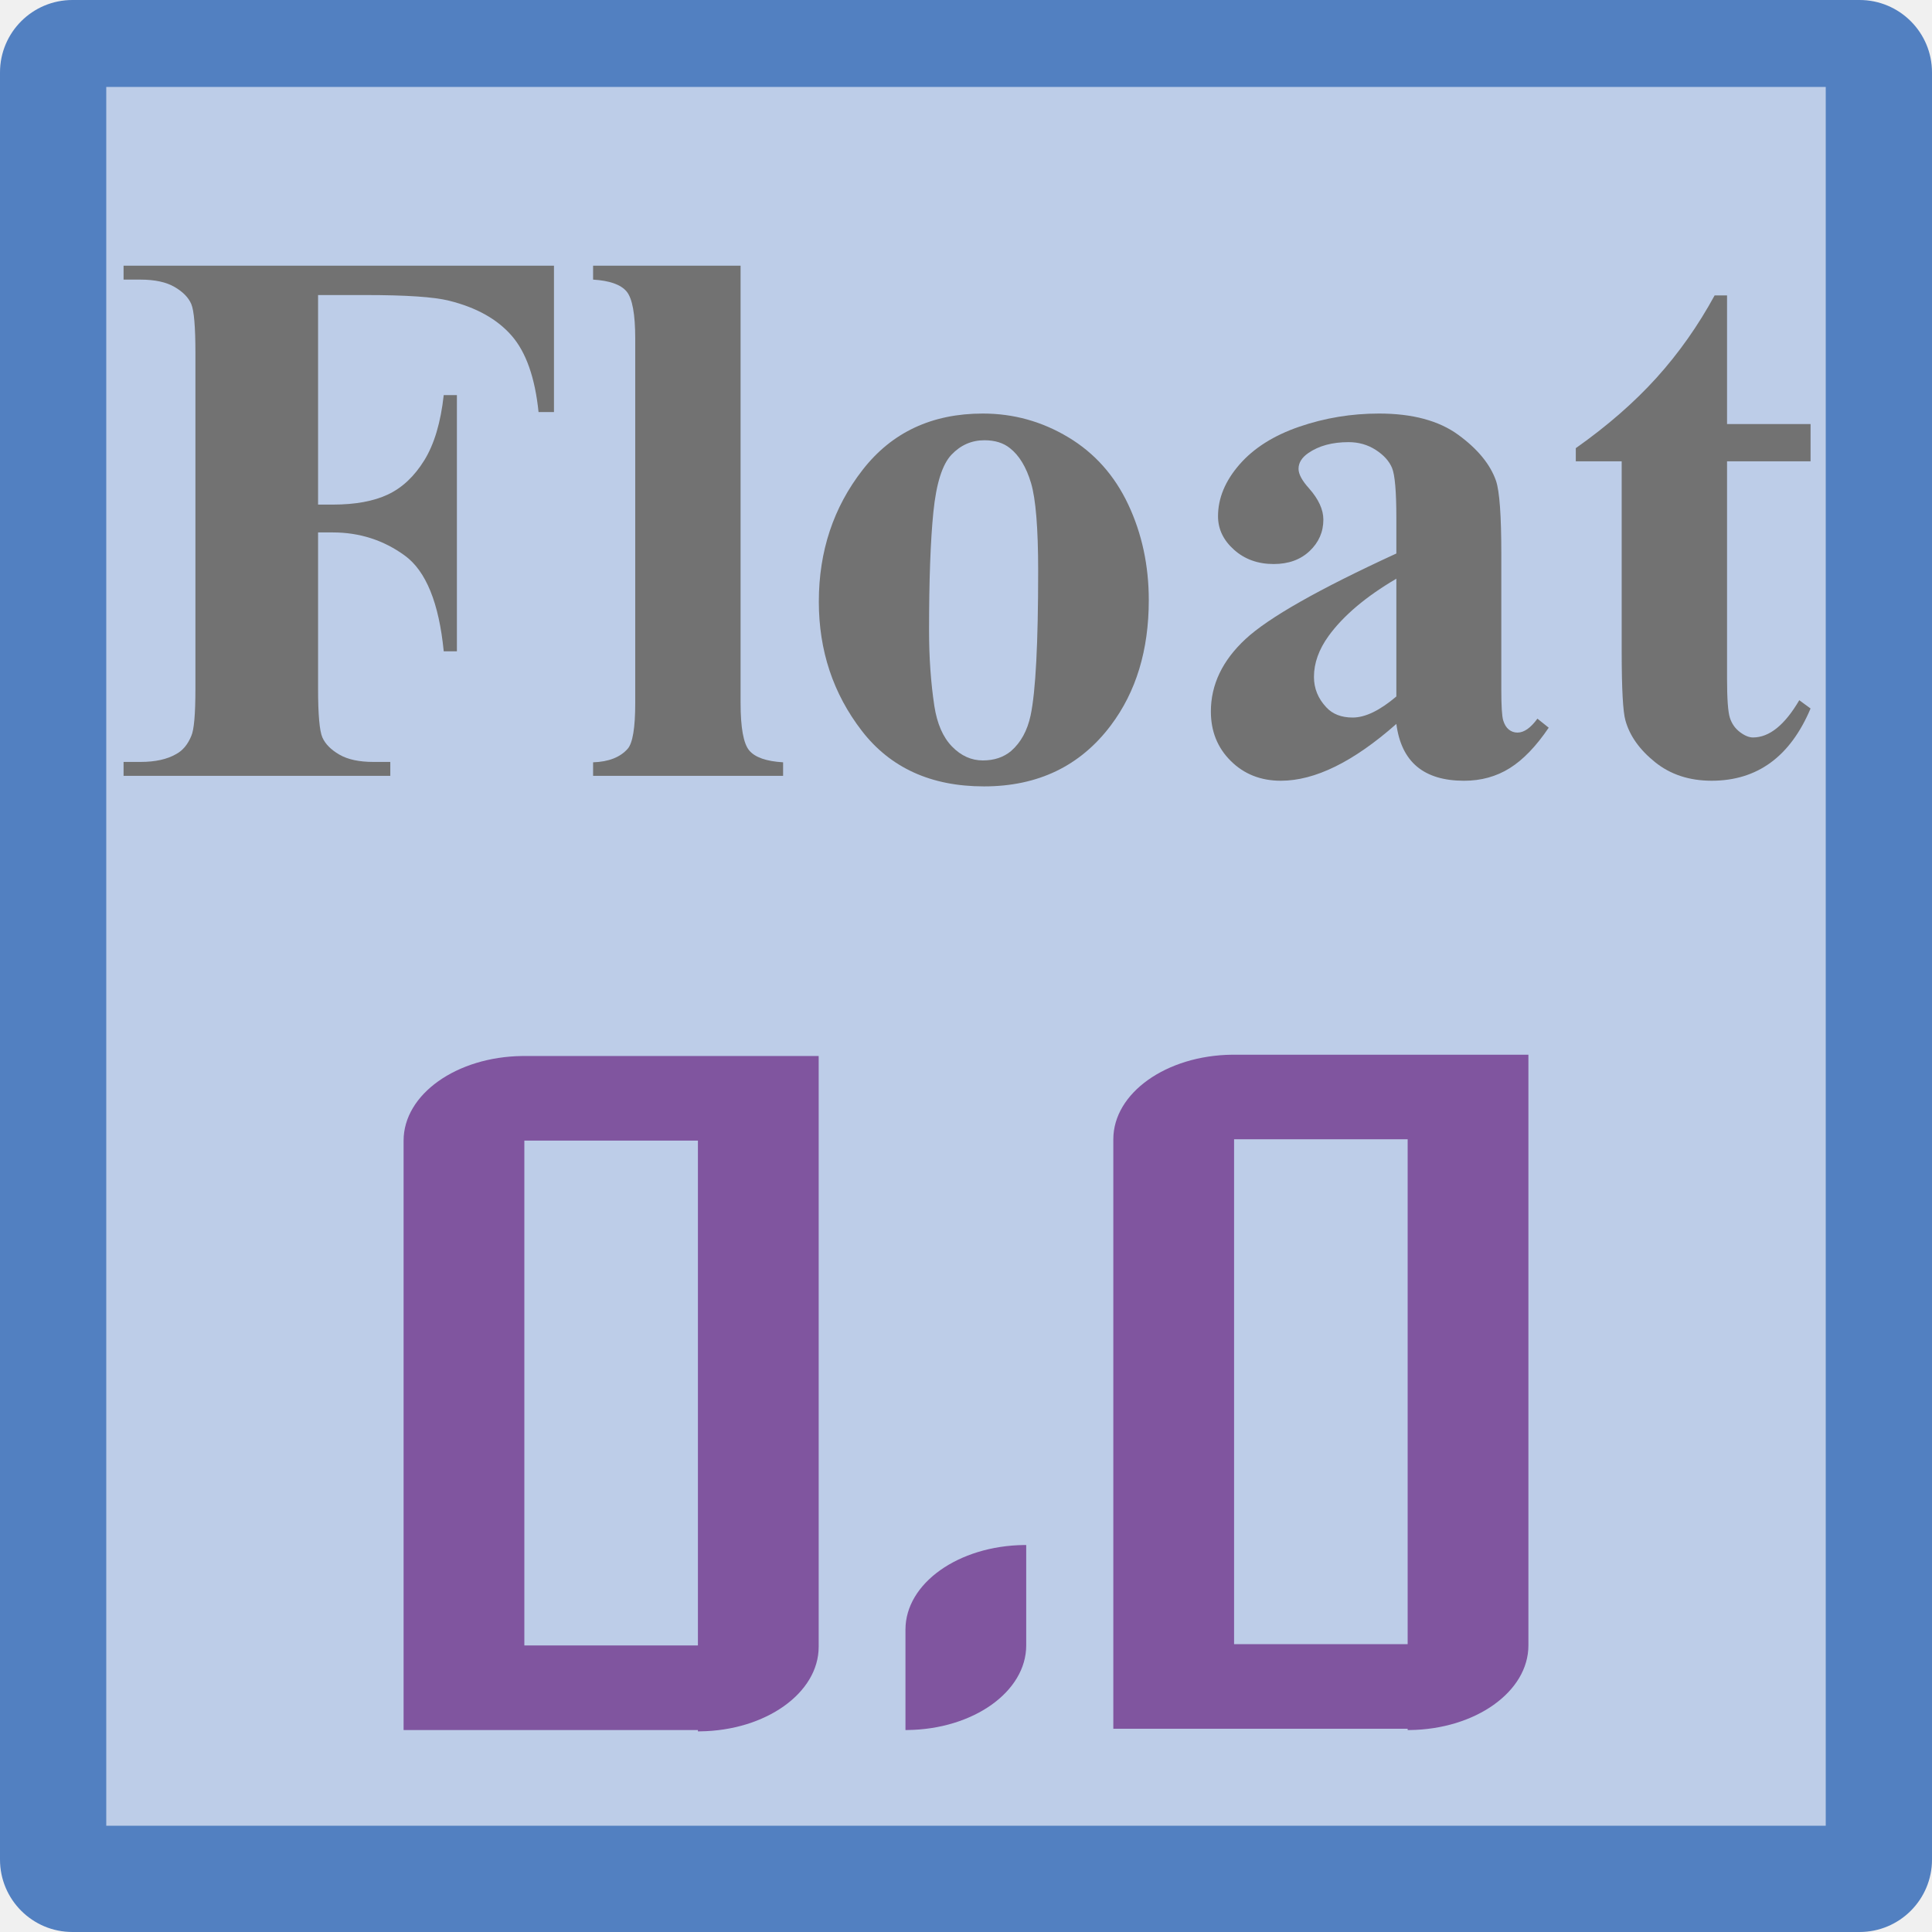
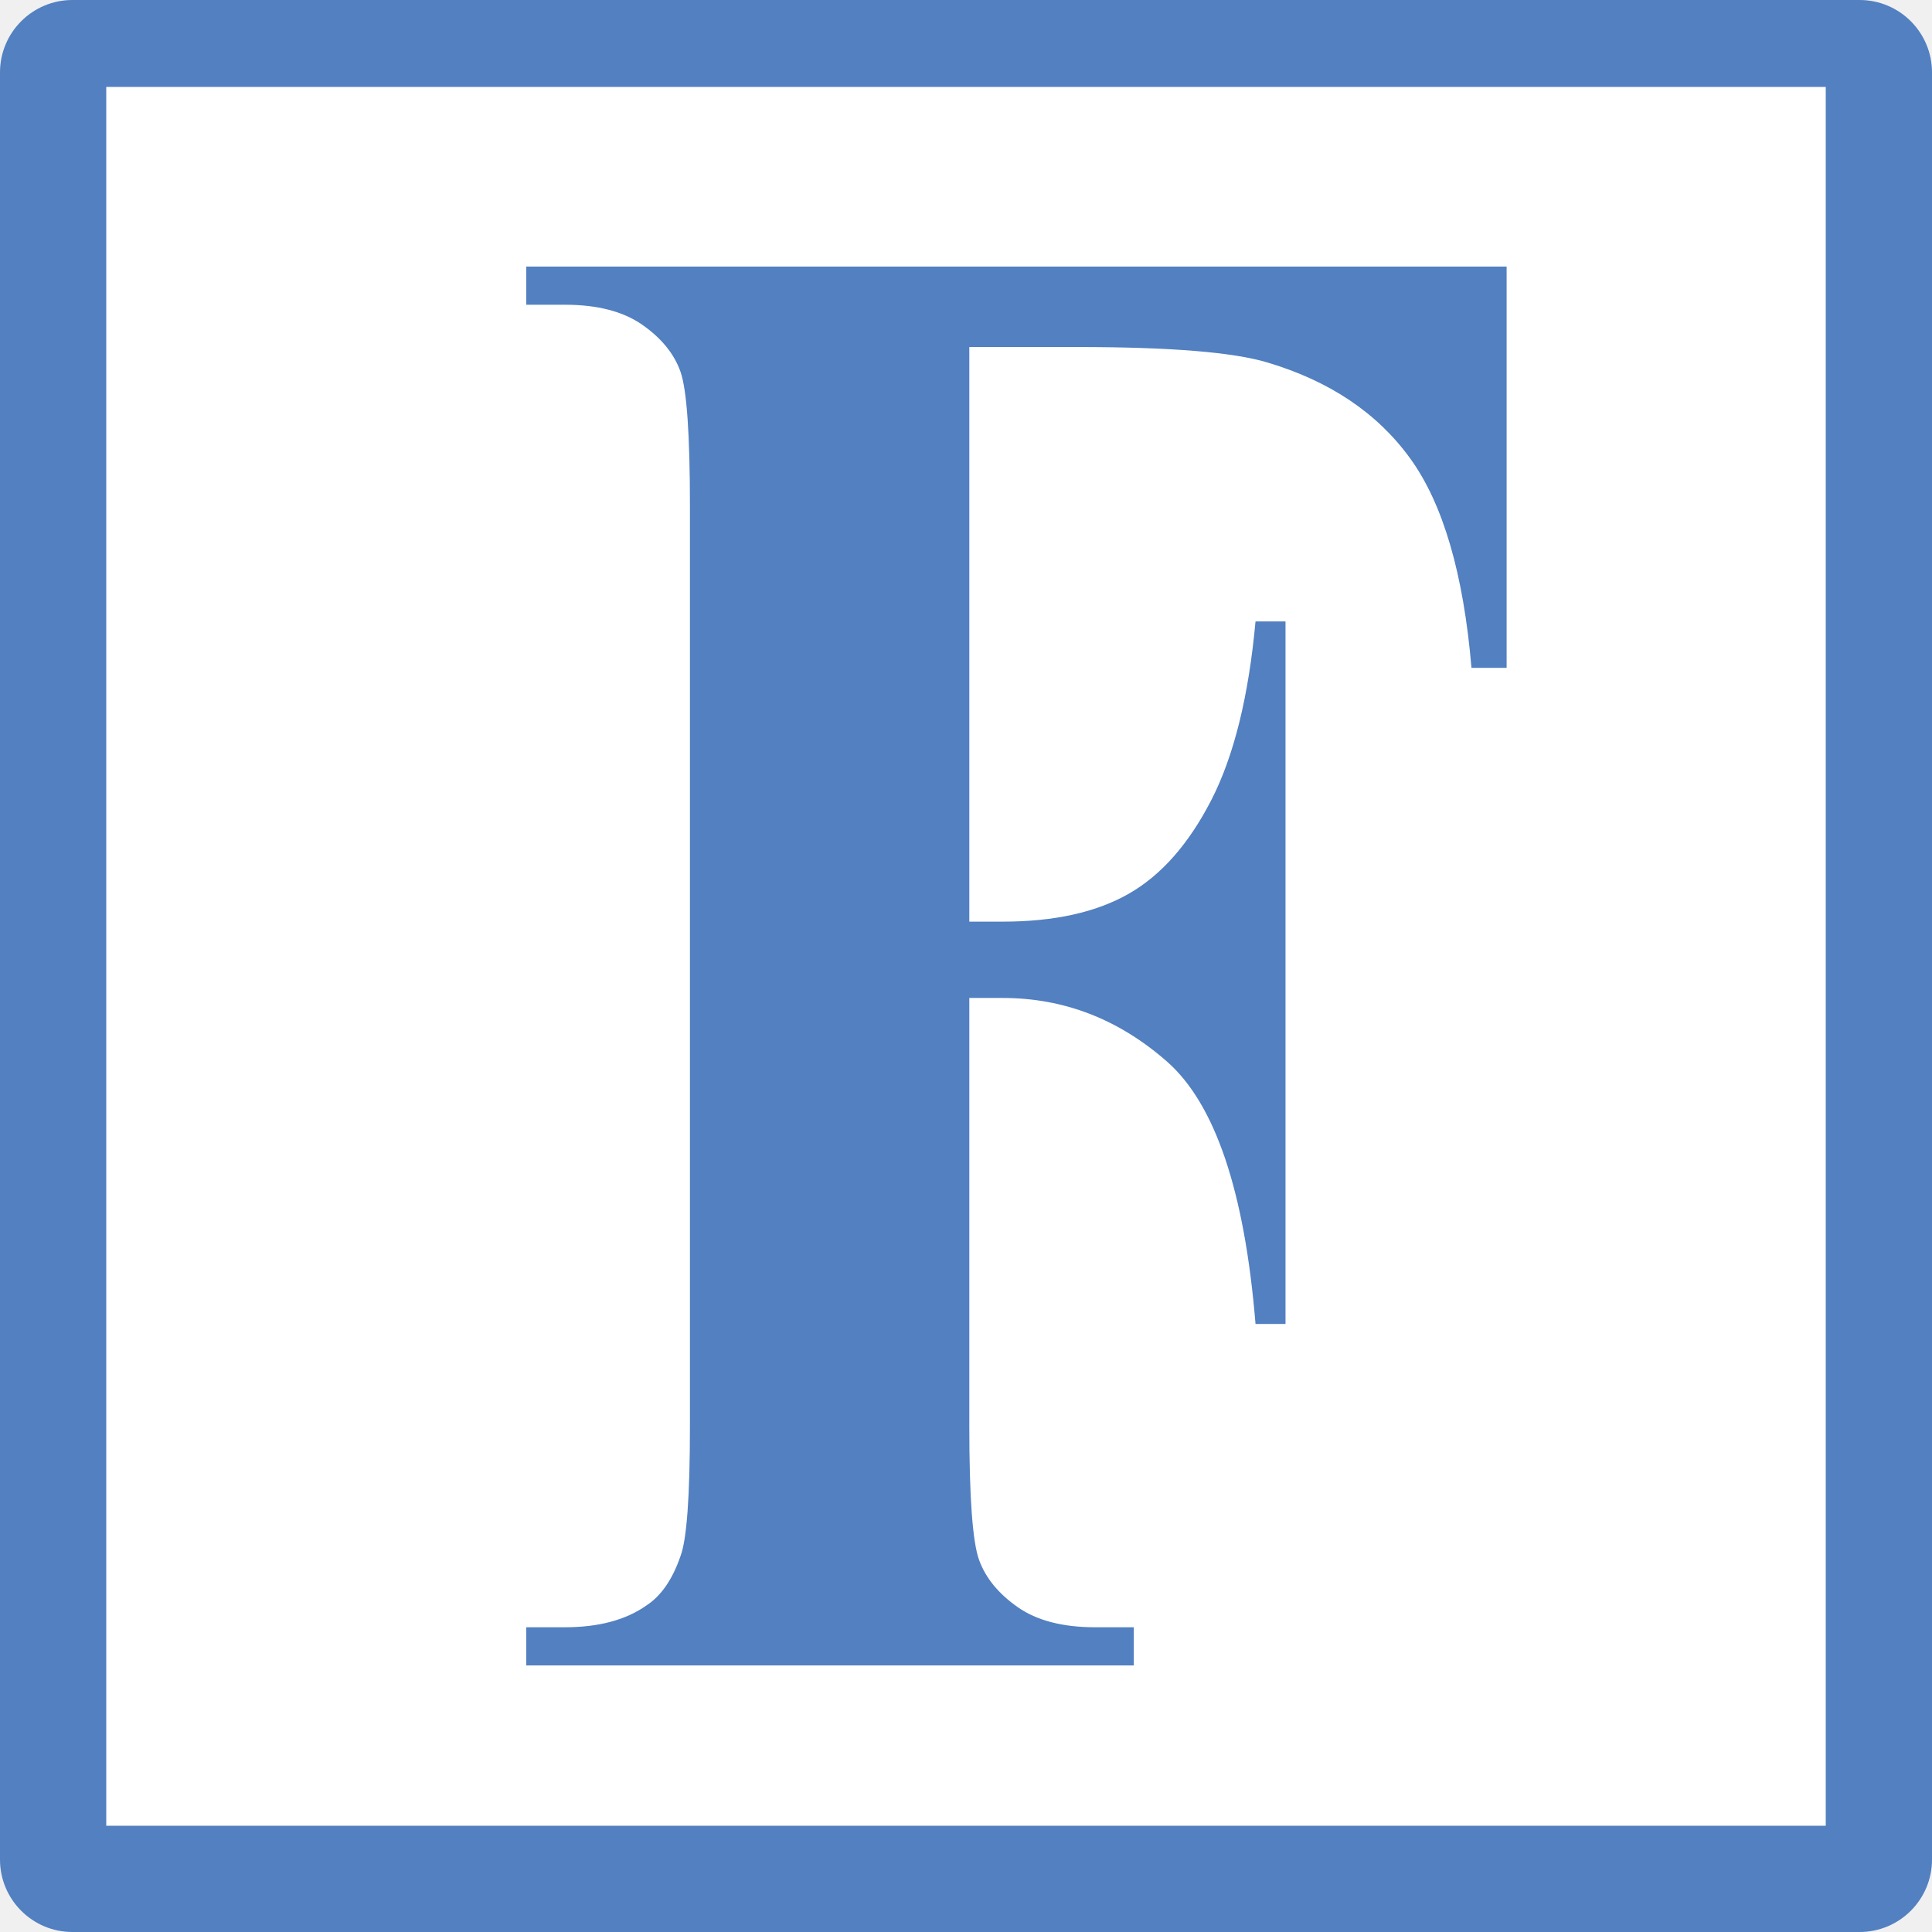
<svg xmlns="http://www.w3.org/2000/svg" version="1.1" id="图层_1" x="0px" y="0px" width="200px" height="200px" viewBox="0 0 200 200" enable-background="new 0 0 200 200" xml:space="preserve">
-   <path fill="#5280C1" d="M192.499,0C196.642,0,200,3.357,200,7.5v185.002c0,4.141-3.358,7.498-7.501,7.498H7.5  c-4.142,0-7.5-3.357-7.5-7.498V7.5C0,3.357,3.357,0,7.5,0H192.499z" />
-   <rect x="11" y="9" fill="#BDCDE8" width="178" height="180" />
-   <g>
-     <path fill="#727272" d="M32.927,30.542v21.694h1.519c2.336,0,4.245-0.351,5.725-1.052s2.732-1.882,3.758-3.544   c1.025-1.661,1.694-3.907,2.006-6.738h1.363v26.523h-1.363c-0.494-5.011-1.837-8.315-4.031-9.912   c-2.194-1.597-4.68-2.396-7.458-2.396h-1.519V71.28c0,2.701,0.149,4.388,0.448,5.063c0.298,0.676,0.882,1.266,1.752,1.772   c0.87,0.506,2.045,0.76,3.525,0.76h1.752v1.441H12.792v-1.441h1.752c1.532,0,2.766-0.273,3.7-0.818   c0.675-0.363,1.194-0.987,1.558-1.87c0.285-0.623,0.428-2.259,0.428-4.907V36.54c0-2.7-0.143-4.388-0.428-5.063   c-0.286-0.675-0.864-1.266-1.733-1.772c-0.87-0.506-2.045-0.759-3.525-0.759h-1.752v-1.441h44.555v15.15H55.75   c-0.364-3.557-1.292-6.193-2.785-7.906c-1.493-1.714-3.655-2.921-6.485-3.622c-1.558-0.39-4.44-0.584-8.646-0.584H32.927z" />
-     <path fill="#727272" d="M76.665,27.504V72.76c0,2.57,0.298,4.213,0.896,4.927c0.597,0.714,1.765,1.124,3.505,1.227v1.402H61.397   v-1.402c1.609-0.052,2.804-0.52,3.583-1.402c0.519-0.597,0.779-2.181,0.779-4.751V35.06c0-2.544-0.299-4.173-0.896-4.888   c-0.598-0.714-1.753-1.123-3.466-1.227v-1.441H76.665z" />
-     <path fill="#727272" d="M101.746,42.81c3.168,0,6.115,0.818,8.841,2.454c2.727,1.636,4.797,3.96,6.212,6.972   c1.415,3.012,2.123,6.309,2.123,9.892c0,5.167-1.312,9.491-3.934,12.97c-3.168,4.206-7.543,6.309-13.125,6.309   c-5.479,0-9.698-1.921-12.658-5.764c-2.96-3.842-4.44-8.295-4.44-13.358c0-5.219,1.513-9.769,4.538-13.651   C92.327,44.751,96.475,42.81,101.746,42.81z M101.902,45.575c-1.324,0-2.46,0.5-3.408,1.5c-0.948,1-1.571,2.973-1.87,5.92   c-0.298,2.947-0.448,7.043-0.448,12.288c0,2.779,0.182,5.375,0.545,7.79c0.285,1.844,0.896,3.246,1.831,4.206   c0.935,0.961,1.999,1.441,3.193,1.441c1.169,0,2.143-0.325,2.921-0.974c1.013-0.883,1.688-2.116,2.025-3.7   c0.52-2.466,0.779-7.452,0.779-14.956c0-4.414-0.247-7.445-0.74-9.094c-0.493-1.648-1.221-2.849-2.181-3.603   C103.875,45.848,102.992,45.575,101.902,45.575z" />
-     <path fill="#727272" d="M144.55,74.941c-4.44,3.921-8.426,5.881-11.957,5.881c-2.077,0-3.804-0.682-5.18-2.045   c-1.377-1.363-2.064-3.07-2.064-5.122c0-2.778,1.194-5.277,3.583-7.497s7.595-5.173,15.618-8.86v-3.661   c0-2.752-0.149-4.485-0.448-5.199c-0.299-0.714-0.863-1.337-1.694-1.87c-0.831-0.532-1.766-0.798-2.804-0.798   c-1.688,0-3.077,0.376-4.168,1.129c-0.675,0.467-1.012,1.013-1.012,1.636c0,0.545,0.363,1.221,1.09,2.025   c0.986,1.117,1.48,2.194,1.48,3.232c0,1.272-0.475,2.356-1.422,3.252c-0.948,0.896-2.188,1.344-3.72,1.344   c-1.636,0-3.005-0.493-4.108-1.48c-1.104-0.986-1.655-2.142-1.655-3.466c0-1.869,0.74-3.654,2.22-5.355   c1.48-1.7,3.544-3.005,6.192-3.914c2.648-0.909,5.4-1.363,8.257-1.363c3.453,0,6.187,0.734,8.198,2.2   c2.012,1.467,3.317,3.058,3.914,4.771c0.363,1.091,0.546,3.597,0.546,7.517v14.138c0,1.662,0.064,2.707,0.194,3.135   c0.13,0.428,0.324,0.747,0.584,0.954c0.26,0.208,0.559,0.312,0.896,0.312c0.675,0,1.363-0.48,2.063-1.441l1.169,0.935   c-1.299,1.922-2.643,3.317-4.031,4.187c-1.39,0.87-2.967,1.305-4.731,1.305c-2.078,0-3.7-0.487-4.869-1.46   C145.523,78.388,144.809,76.915,144.55,74.941z M144.55,72.098v-12.19c-3.143,1.844-5.479,3.817-7.011,5.92   c-1.013,1.402-1.519,2.817-1.519,4.245c0,1.195,0.428,2.246,1.285,3.155c0.648,0.701,1.558,1.052,2.727,1.052   C141.33,74.279,142.836,73.553,144.55,72.098z" />
-     <path fill="#727272" d="M178.783,30.581V43.9h8.646v3.856h-8.646v22.472c0,2.103,0.098,3.46,0.292,4.07   c0.194,0.61,0.539,1.104,1.032,1.48s0.947,0.564,1.363,0.564c1.688,0,3.284-1.285,4.79-3.855l1.169,0.856   c-2.104,4.985-5.518,7.478-10.243,7.478c-2.312,0-4.265-0.643-5.861-1.928c-1.598-1.286-2.616-2.72-3.058-4.304   c-0.26-0.882-0.39-3.271-0.39-7.167V47.756h-4.751v-1.363c3.271-2.311,6.056-4.738,8.354-7.283   c2.298-2.544,4.304-5.387,6.018-8.529H178.783z" />
-   </g>
-   <path fill="#80559F" d="M84.749,109.317l-0.002,0.137h0.002v61.02c0,4.787-5.484,8.677-12.293,8.755l-0.207,0.002v-0.137H41.78  v-61.02c0-4.787,5.484-8.678,12.293-8.756l0.207-0.001H84.749z" />
-   <path fill="#80559F" d="M106.233,159.939v10.397c0,4.787-5.485,8.679-12.293,8.755l-0.207,0.002v-10.398  c0-4.787,5.484-8.678,12.293-8.755L106.233,159.939z" />
-   <polygon fill="#BDCDE8" points="72.25,118.074 54.28,118.074 54.28,170.337 72.249,170.337 72.249,118.211 " />
-   <path fill="#80559F" d="M158.22,109.182l-0.002,0.136h0.002v61.02c0,4.787-5.484,8.678-12.293,8.755l-0.207,0.002v-0.137h-30.469  v-61.02c0-4.787,5.484-8.678,12.293-8.755l0.207-0.001H158.22z" />
-   <polygon fill="#BDCDE8" points="145.722,117.938 127.751,117.938 127.751,170.2 145.72,170.2 145.72,118.074 " />
+   <path fill="#5280C1" d="M192.499,0C196.643,0,200,3.357,200,7.5v185.002c0,4.141-3.357,7.498-7.501,7.498H7.5  c-4.142,0-7.5-3.357-7.5-7.498V7.5C0,3.357,3.357,0,7.5,0H192.499z" />
+   <rect x="11" y="9" fill="#FFFFFF" width="178" height="180" />
+   <path fill="#5280C1" d="M100.342,35.923v59.485h3.46c5.321,0,9.669-0.962,13.04-2.884c3.371-1.922,6.223-5.161,8.561-9.718  c2.334-4.555,3.857-10.714,4.568-18.477h3.104v72.728h-3.104c-1.125-13.74-4.185-22.8-9.182-27.179s-10.659-6.569-16.987-6.569  h-3.46v44.32c0,7.405,0.34,12.031,1.021,13.881c0.678,1.854,2.008,3.472,3.989,4.86c1.982,1.388,4.658,2.084,8.029,2.084h3.991v3.95  H54.479v-3.95h3.991c3.49,0,6.3-0.749,8.428-2.243c1.537-0.996,2.719-2.707,3.548-5.128c0.649-1.708,0.976-6.195,0.976-13.454V52.37  c0-7.404-0.326-12.033-0.976-13.883c-0.65-1.852-1.967-3.472-3.947-4.859c-1.98-1.387-4.657-2.082-8.028-2.082h-3.991v-3.951  h101.485v41.543h-3.638c-0.829-9.754-2.942-16.983-6.344-21.68c-3.4-4.699-8.325-8.009-14.771-9.932  c-3.548-1.07-10.112-1.602-19.692-1.602h-11.178V35.923z" />
</svg>
